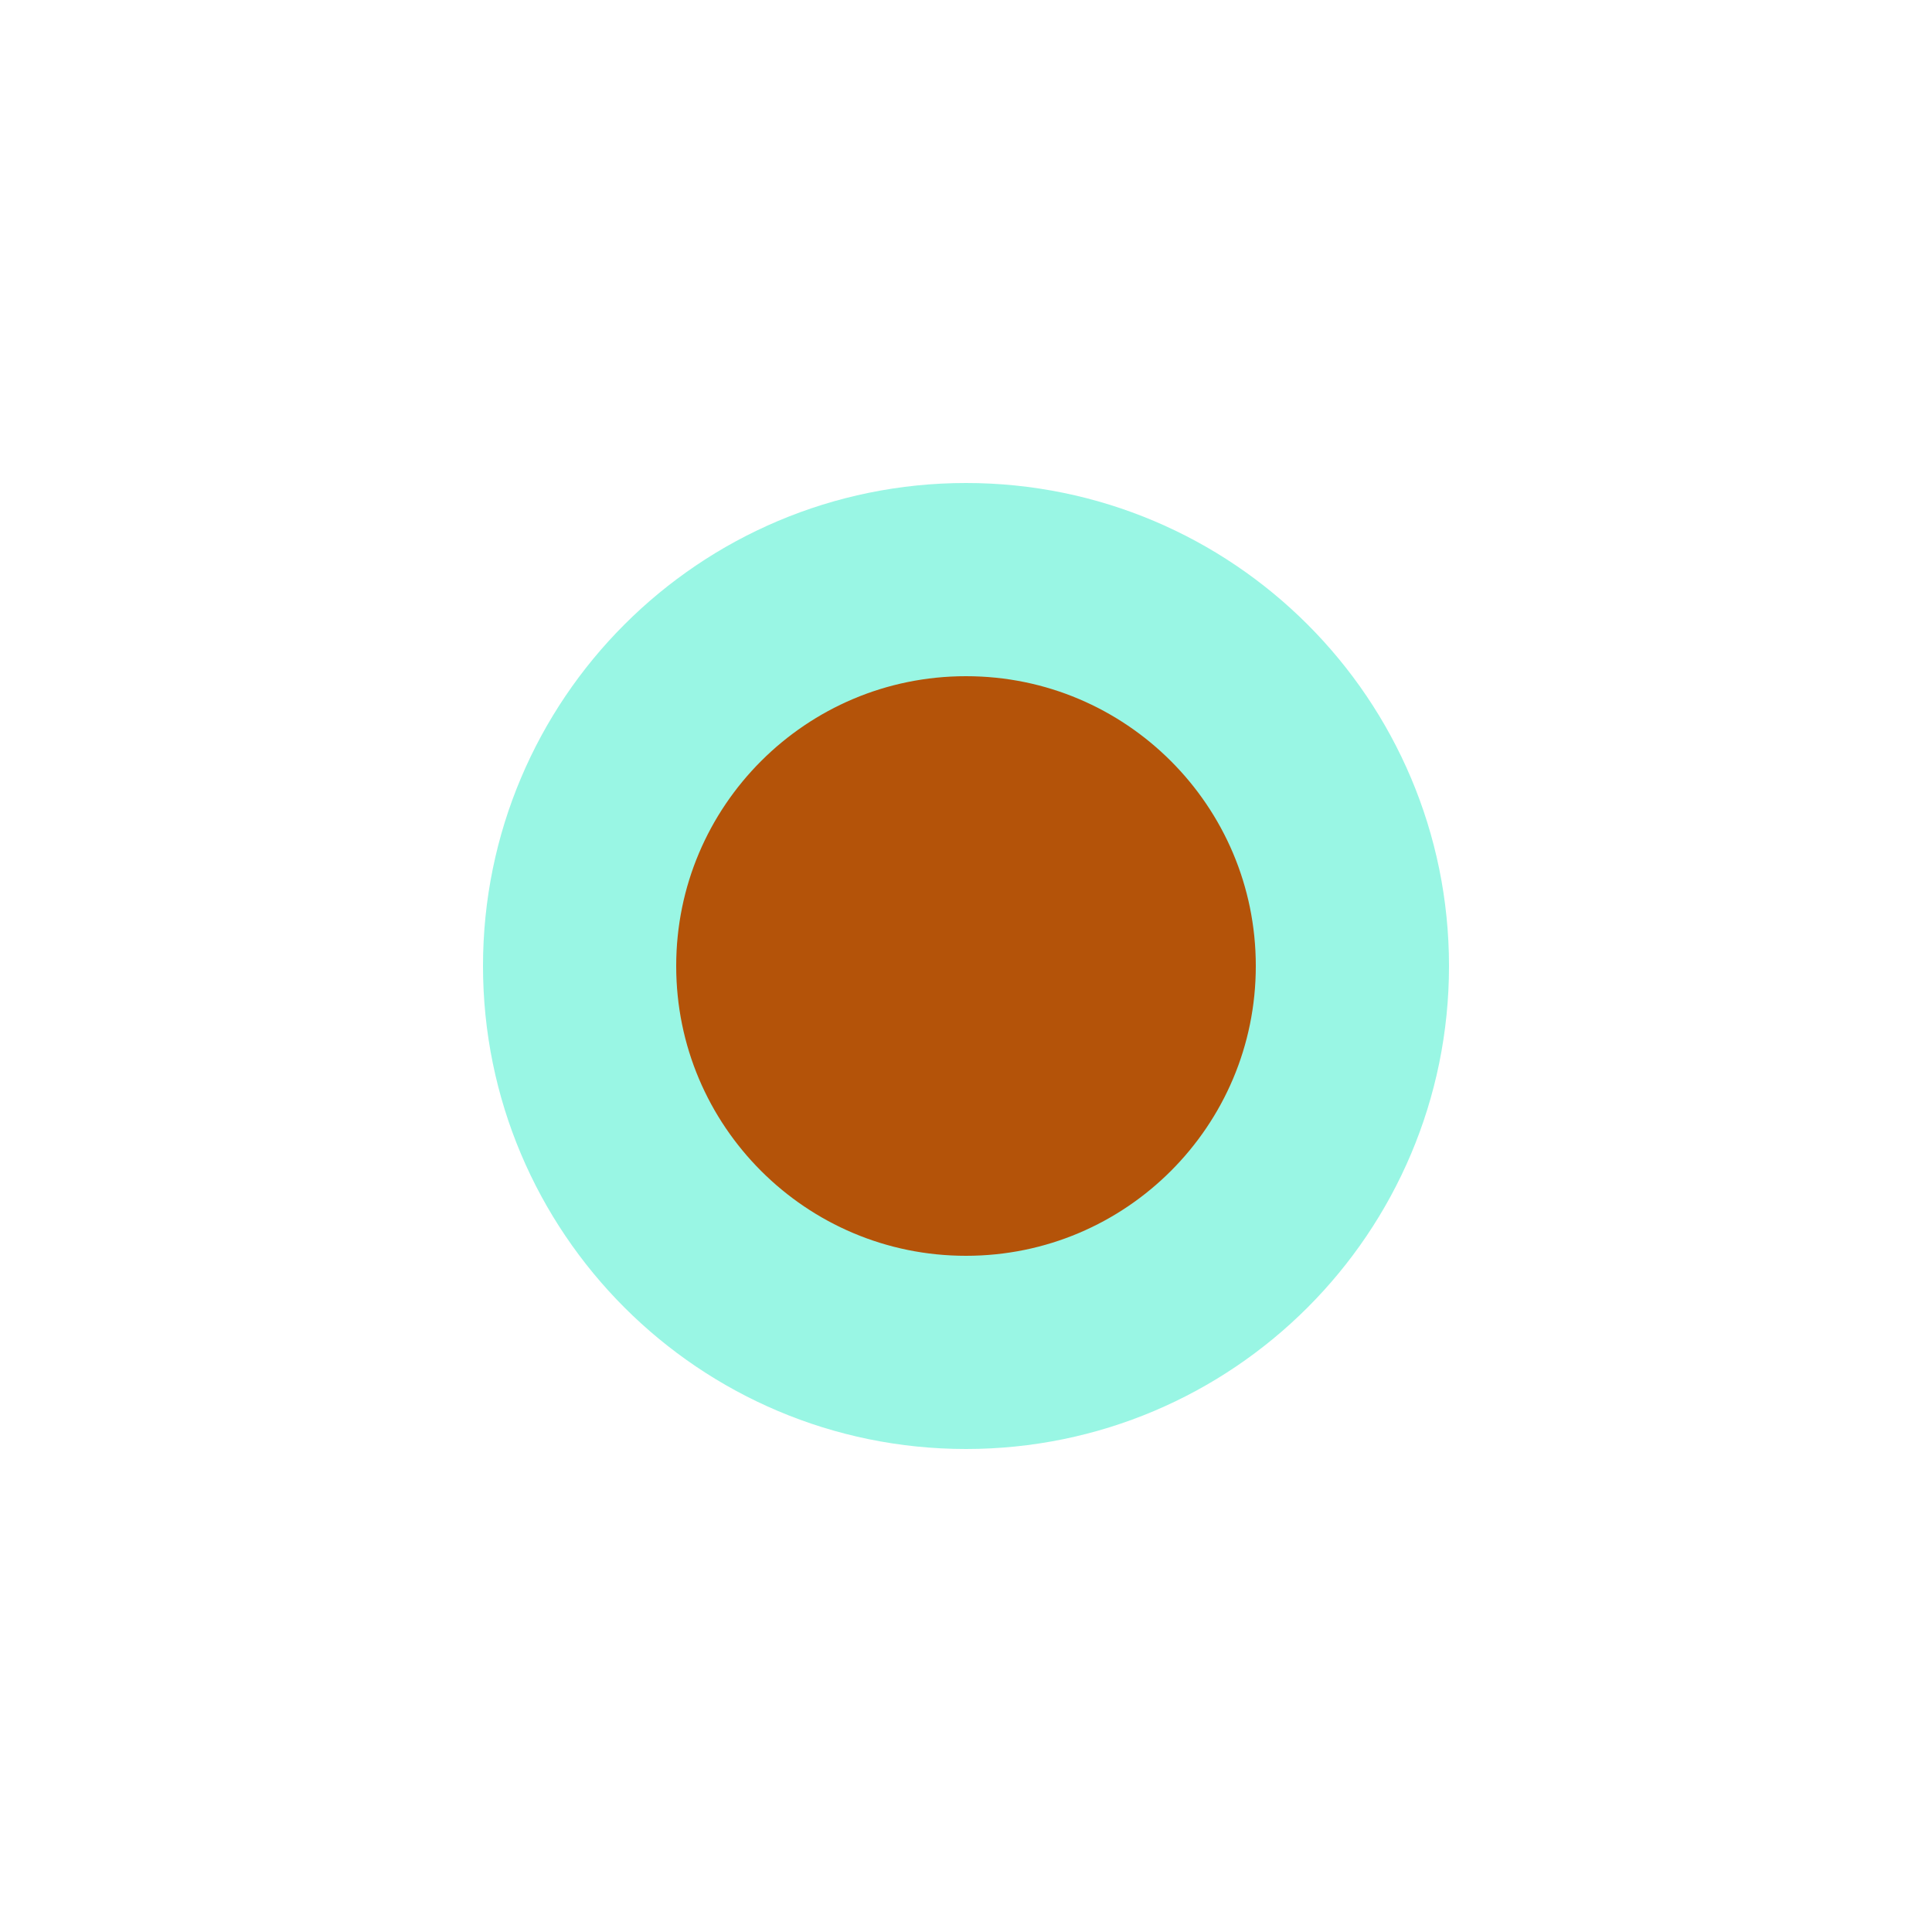
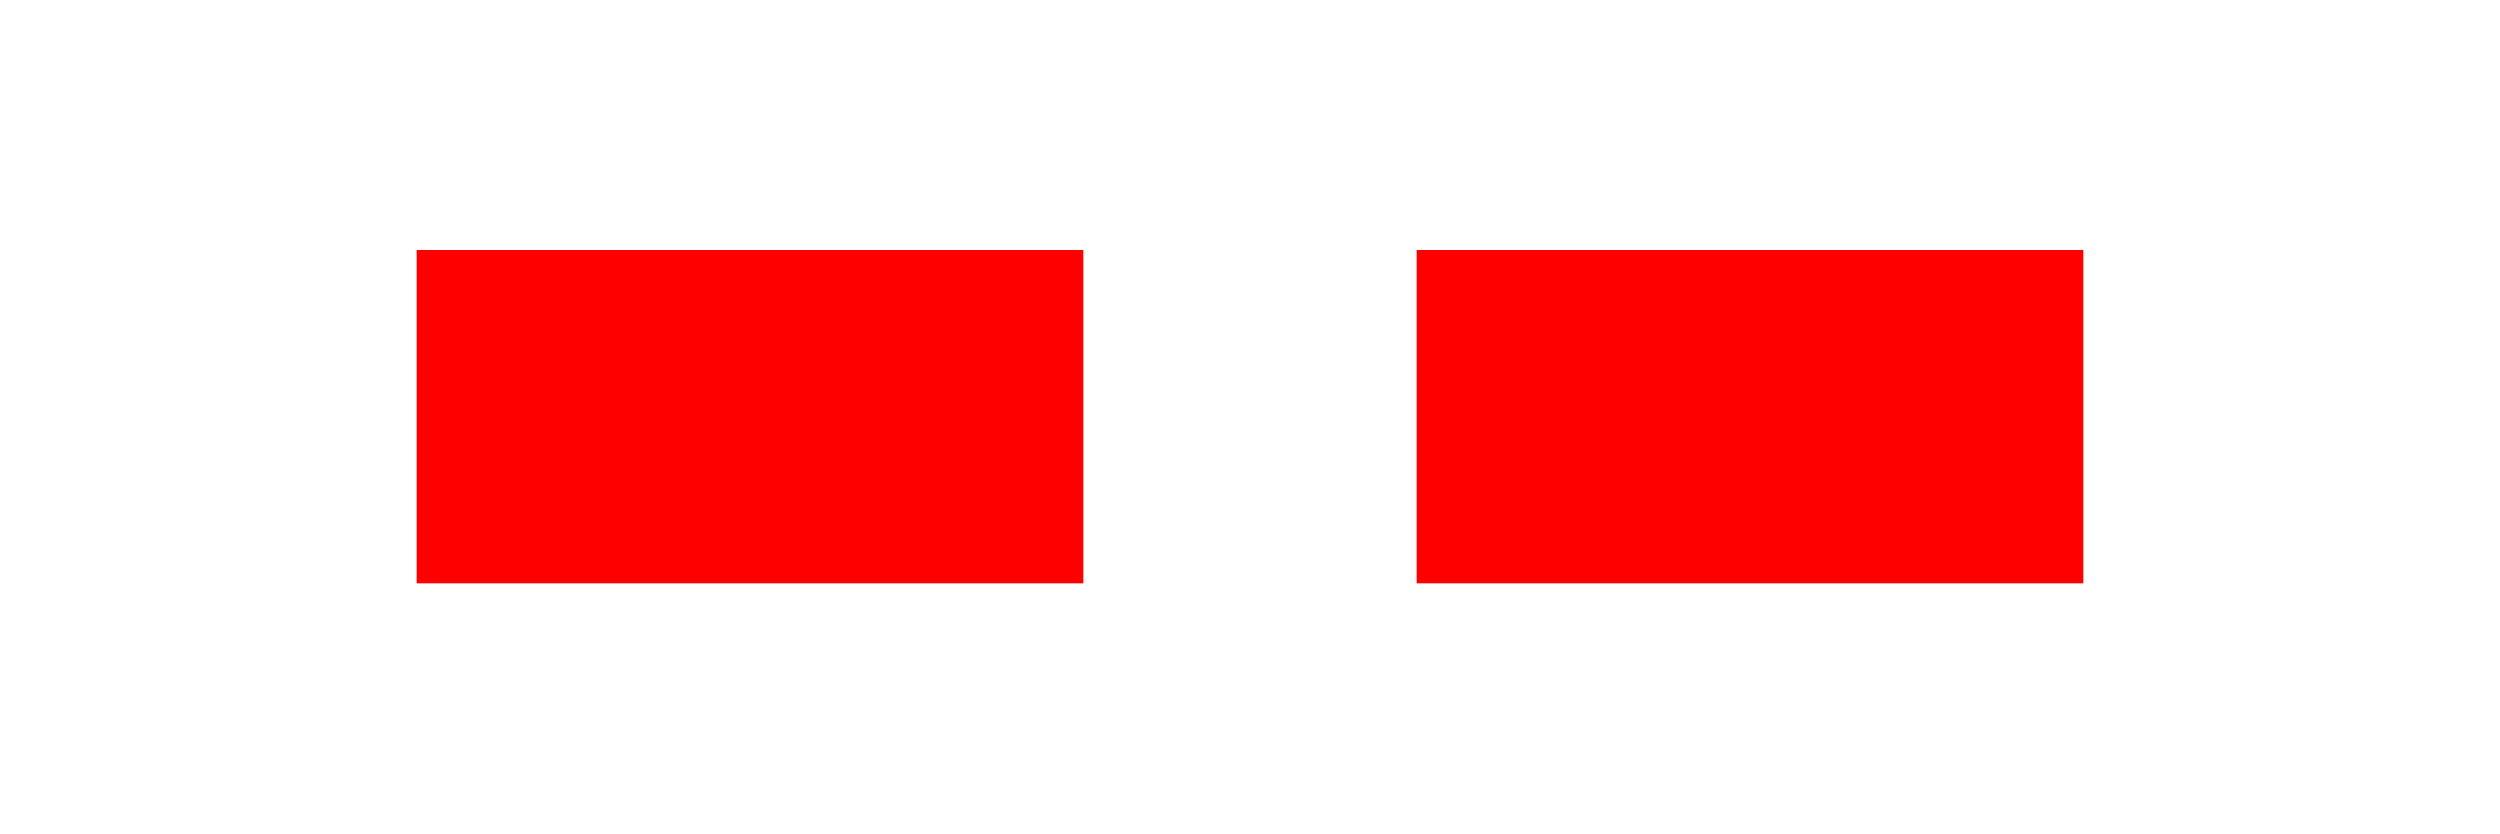
- <svg xmlns="http://www.w3.org/2000/svg" width="10" height="10" viewBox="0 0 10 10" version="1.1">
-   <style id="se3ce2e-svgwriter-theme" type="text/css">.se3ce2e-role-dot { fill:#b45309;stroke:#99f6e4;stroke-width:1px }</style>
-   <circle cx="5" cy="5" r="2" class="se3ce2e-role-dot" />
+ <svg xmlns="http://www.w3.org/2000/svg" width="200" height="66.667" viewBox="-2.5 -2.5 15 5" version="1.1">
+   <style id="s67a0b8-svgwriter-theme" type="text/css">.s67a0b8-role-line { fill:none;stroke:#0f766e;stroke-width:2px }</style>
+   <line x1="0" y1="0" x2="10" y2="0" style="stroke:red" class="s67a0b8-role-line" stroke-dasharray="4 2" />
</svg>
